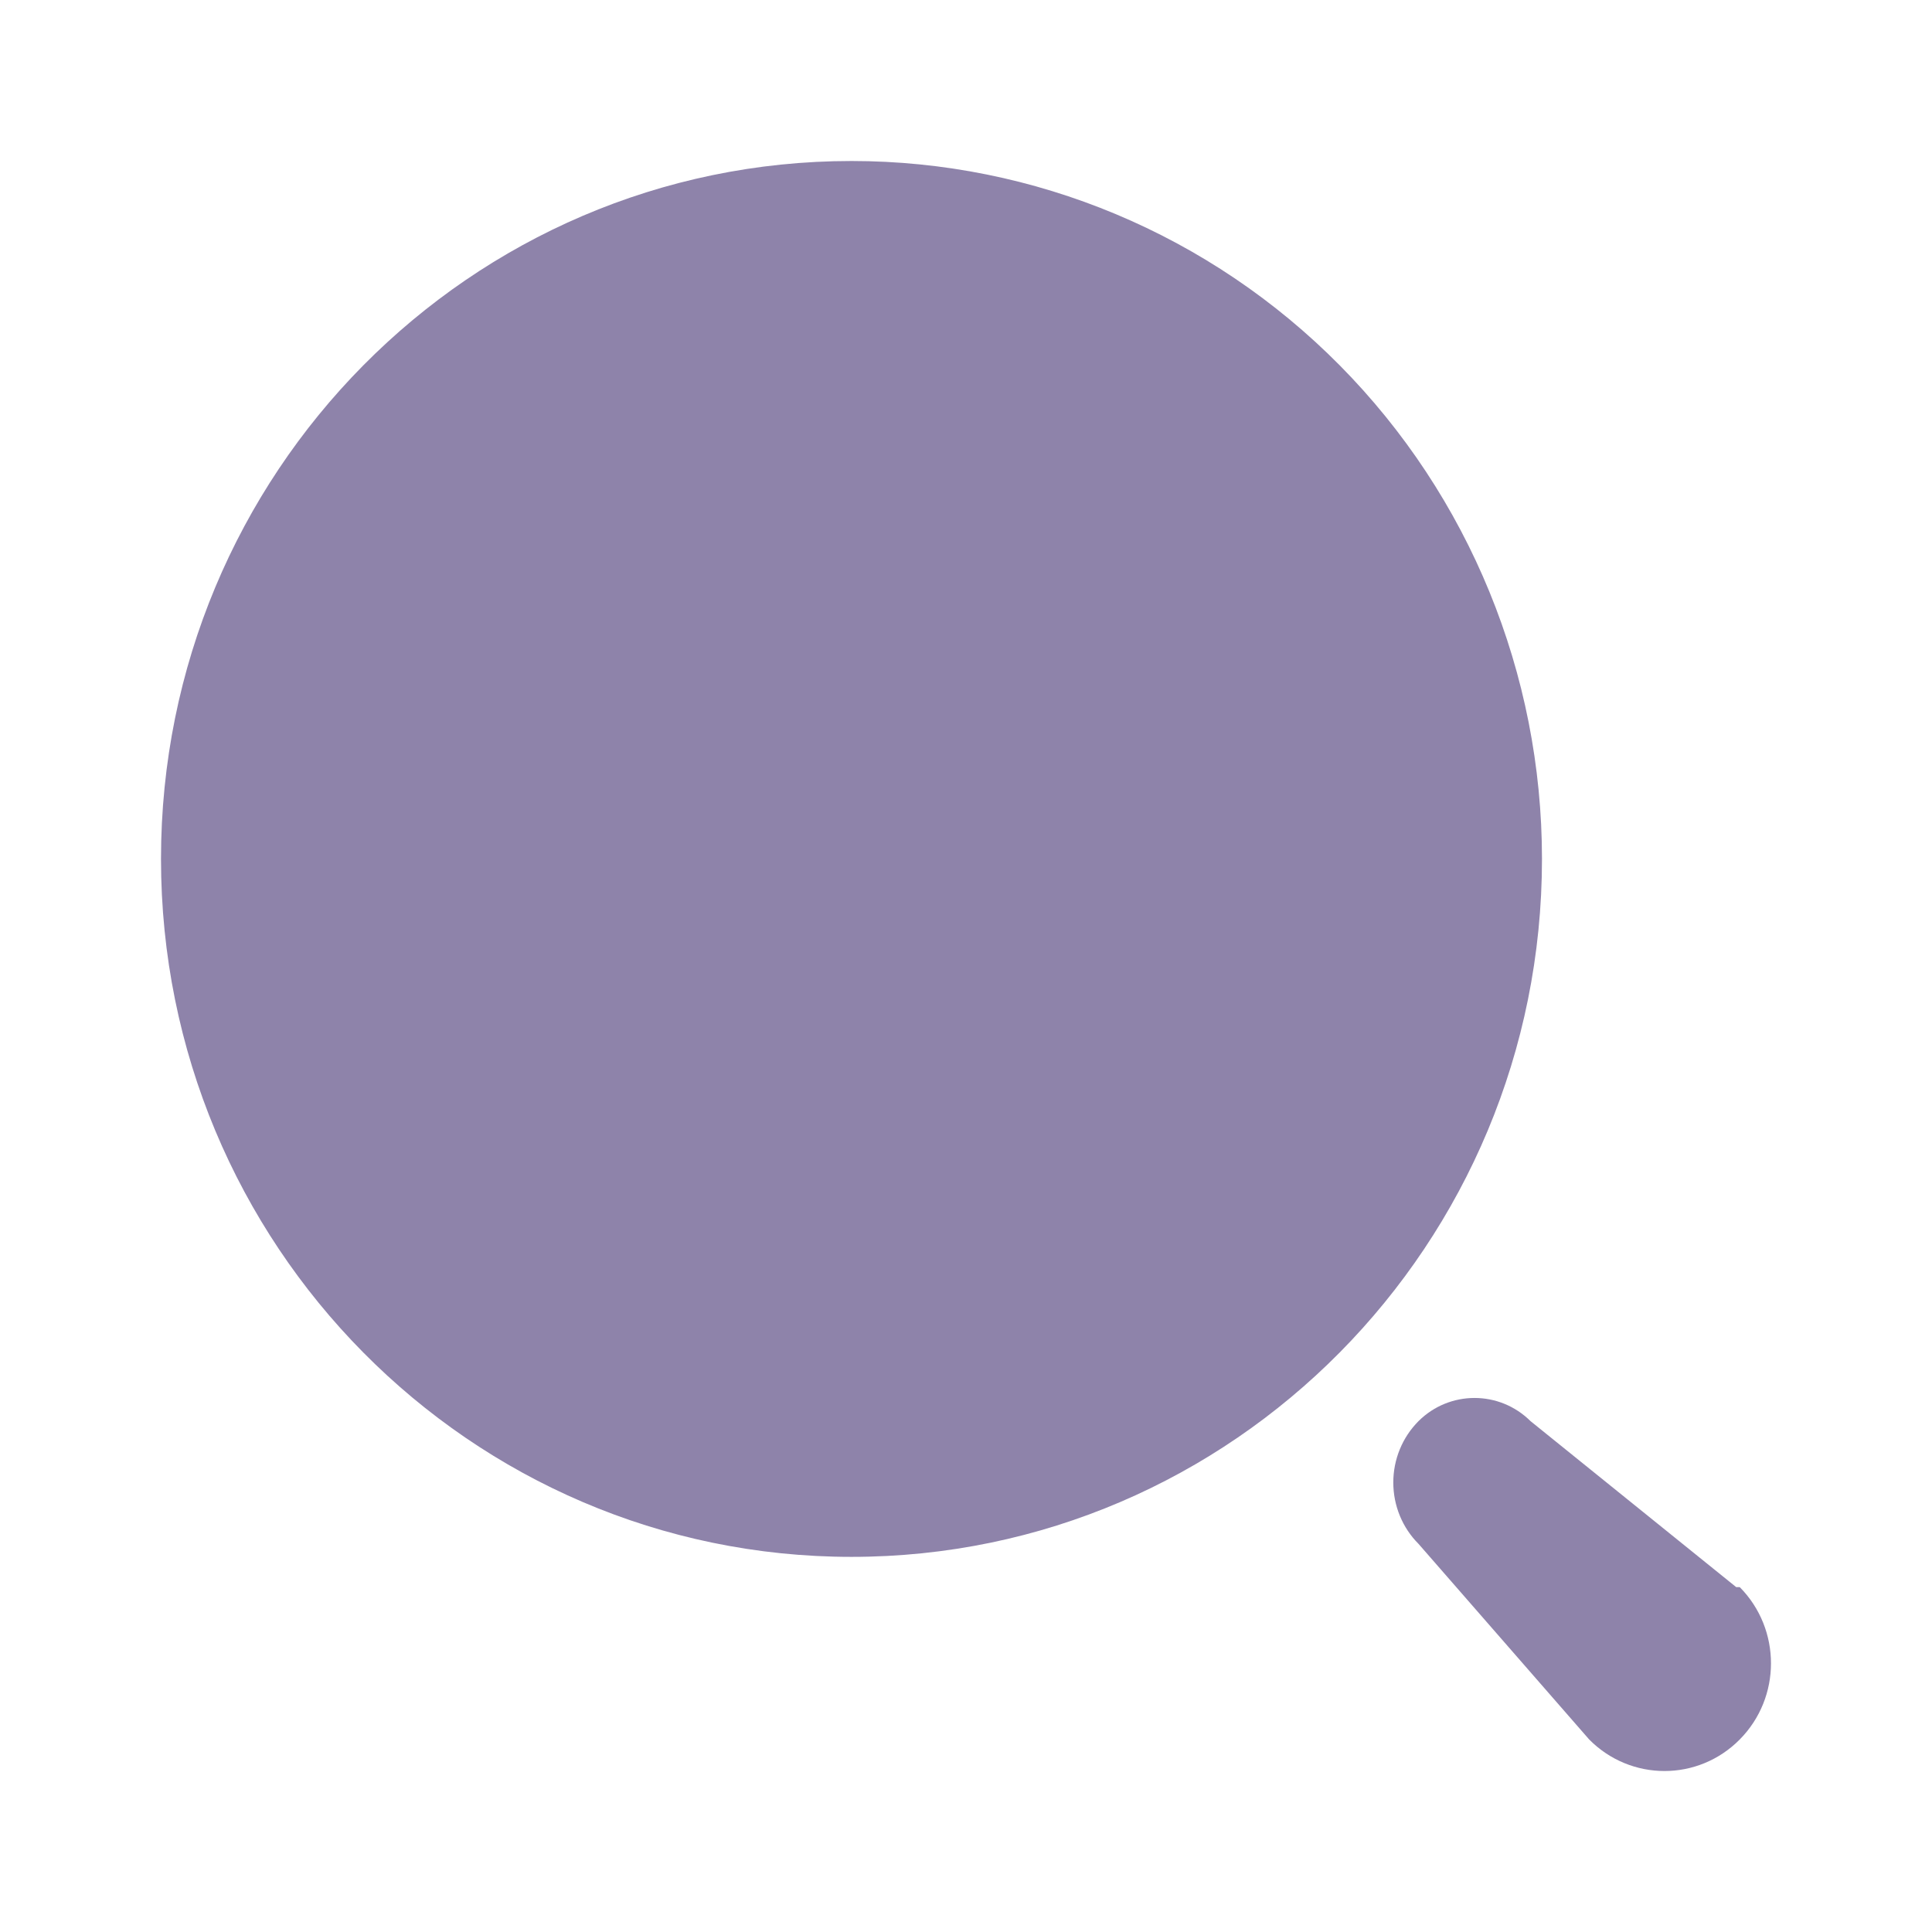
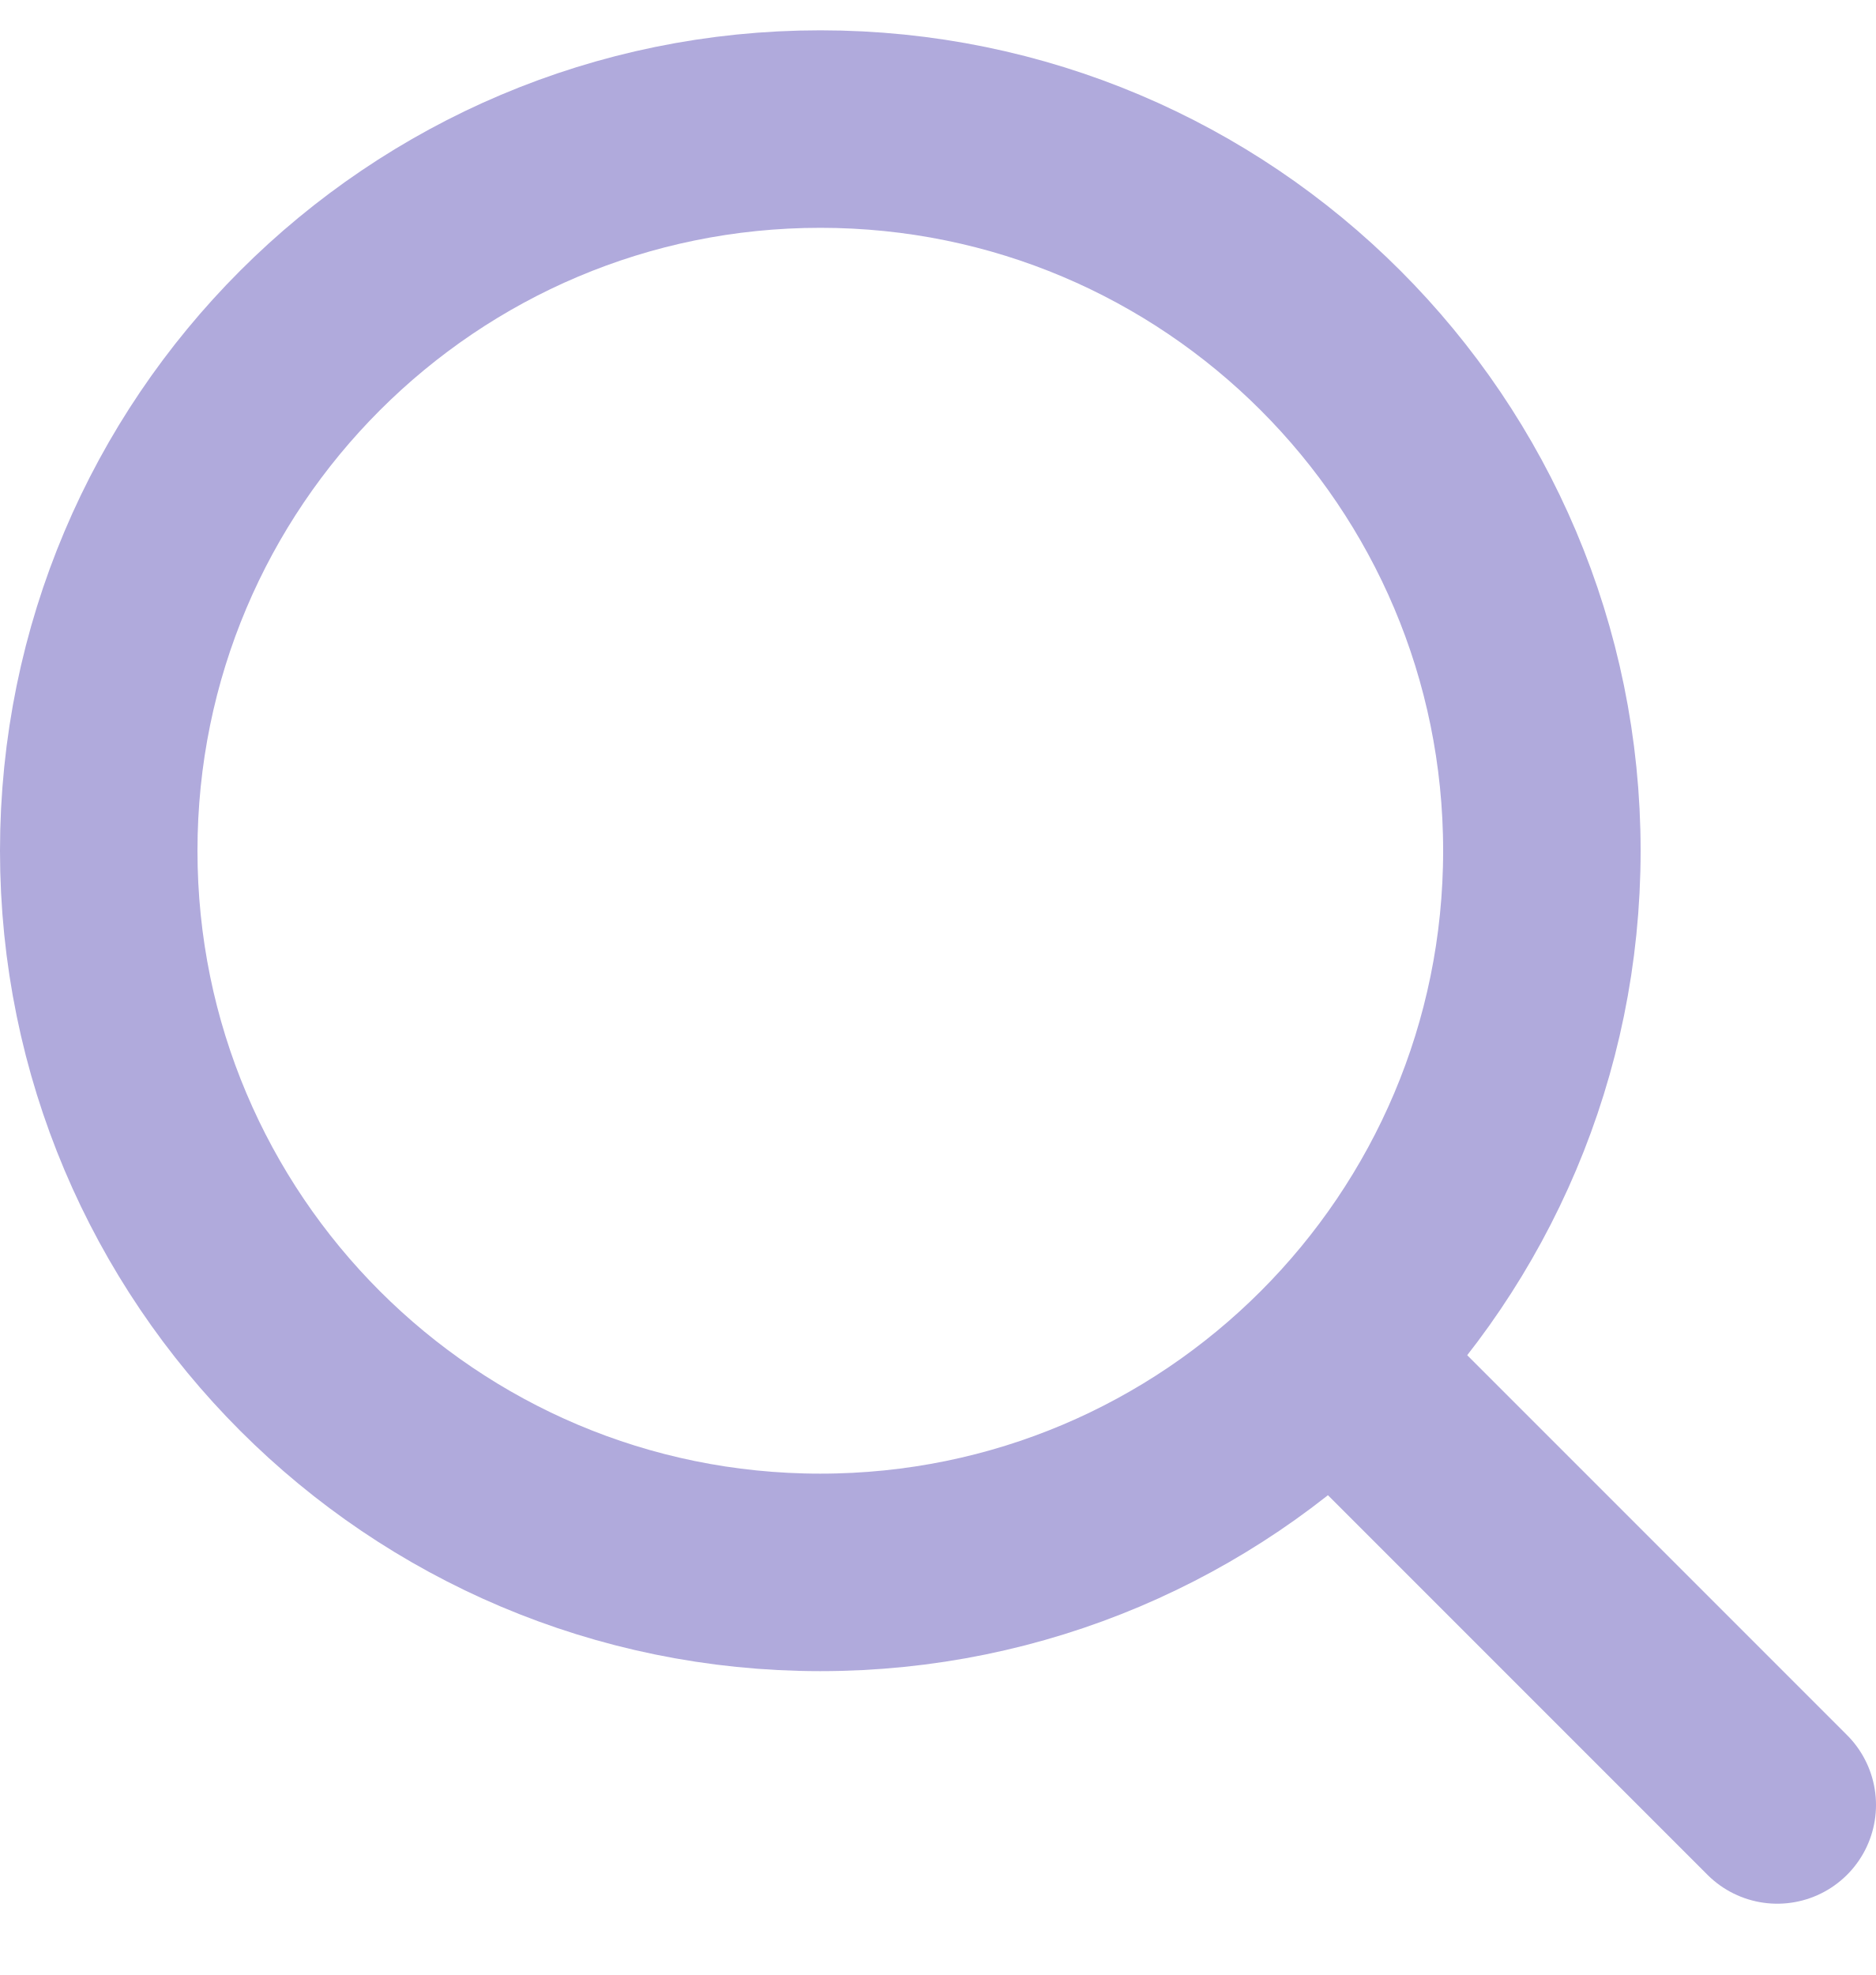
- <svg xmlns="http://www.w3.org/2000/svg" width="24" height="24" viewBox="0 0 24 24" fill="none">
-   <g id="Icon/Search">
-     <g id="Search">
-       <path id="Search_2" fill-rule="evenodd" clip-rule="evenodd" d="M2 10.67C2 5.882 5.84 2 10.578 2C12.853 2 15.034 2.913 16.643 4.539C18.252 6.165 19.155 8.371 19.155 10.67C19.155 15.458 15.315 19.34 10.578 19.34C5.84 19.34 2 15.458 2 10.67ZM19.013 17.654L21.568 19.716H21.612C22.129 20.239 22.129 21.086 21.612 21.608C21.096 22.131 20.258 22.131 19.741 21.608L17.621 19.178C17.42 18.977 17.308 18.702 17.308 18.416C17.308 18.13 17.42 17.856 17.621 17.654C18.007 17.27 18.627 17.27 19.013 17.654Z" fill="#8E83AA" />
-     </g>
-   </g>
+ <svg xmlns="http://www.w3.org/2000/svg" width="19" height="20" viewBox="0 0 19 20" fill="none">
+   <circle cx="8.308" cy="8.615" r="7.308" stroke="#B0AADC" stroke-width="2" />
+   <line x1="13.876" y1="14.154" x2="18" y2="18.278" stroke="#B0AADC" stroke-width="2" stroke-linecap="round" />
</svg>
